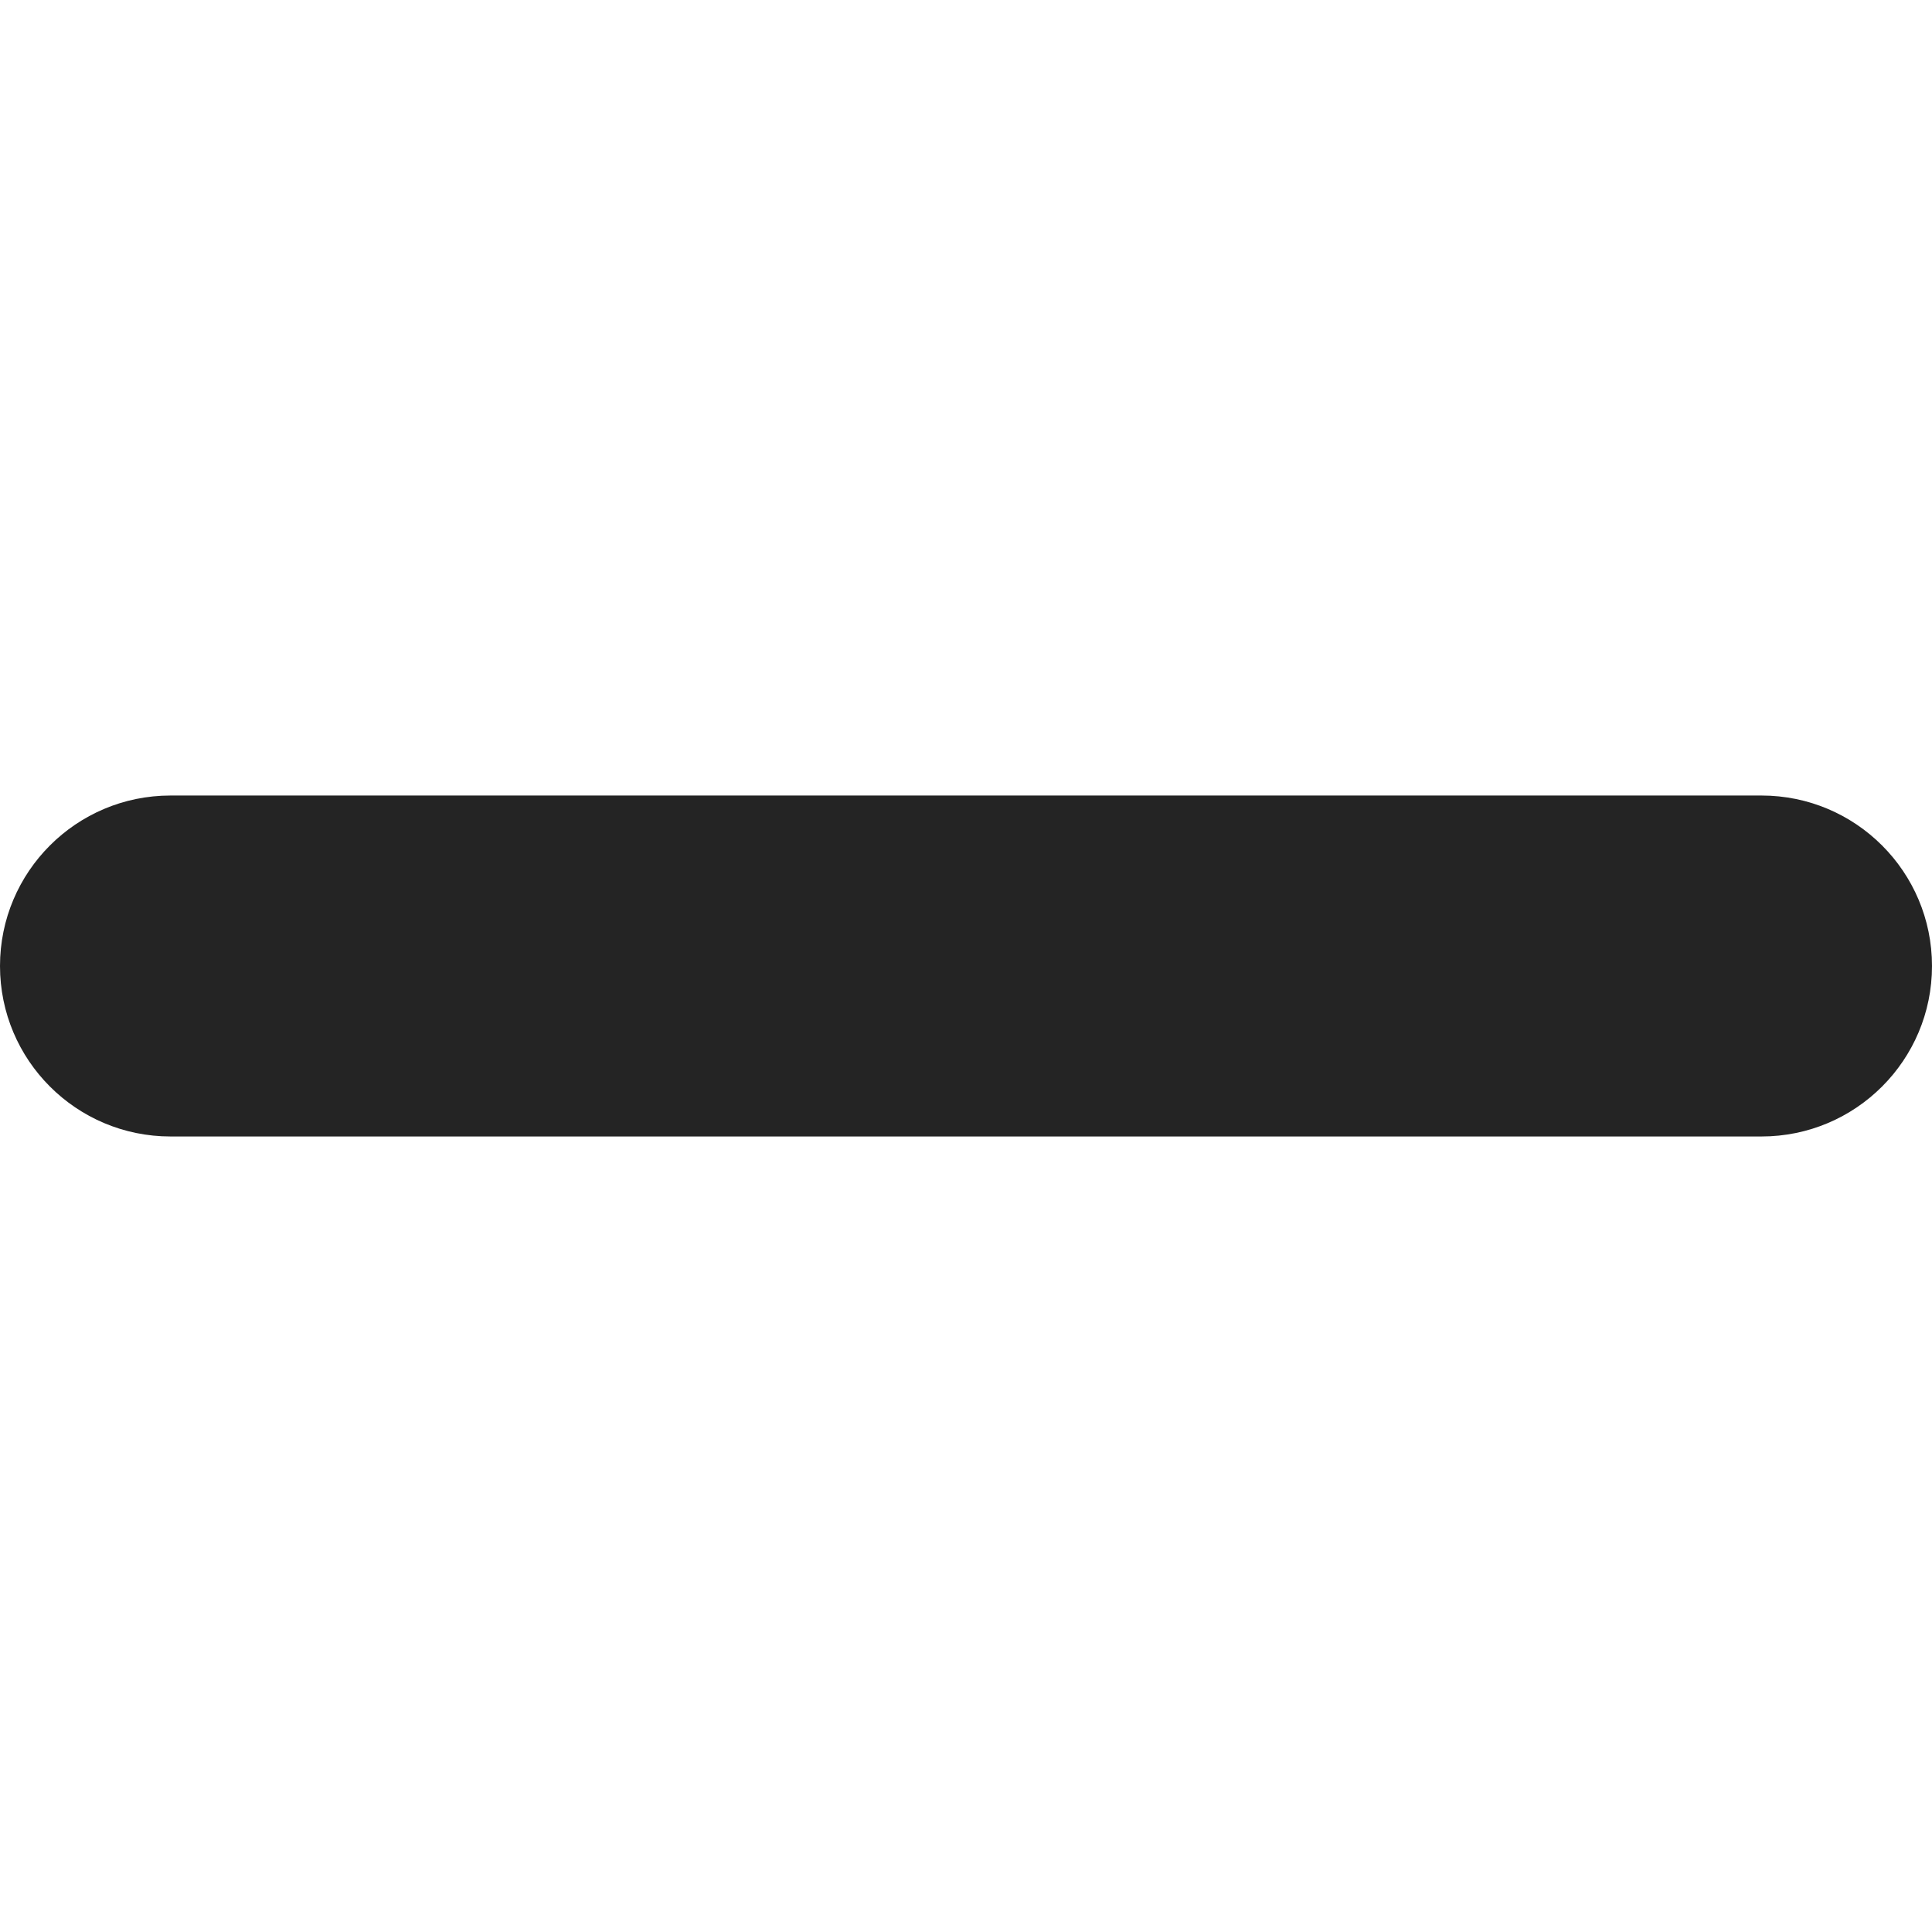
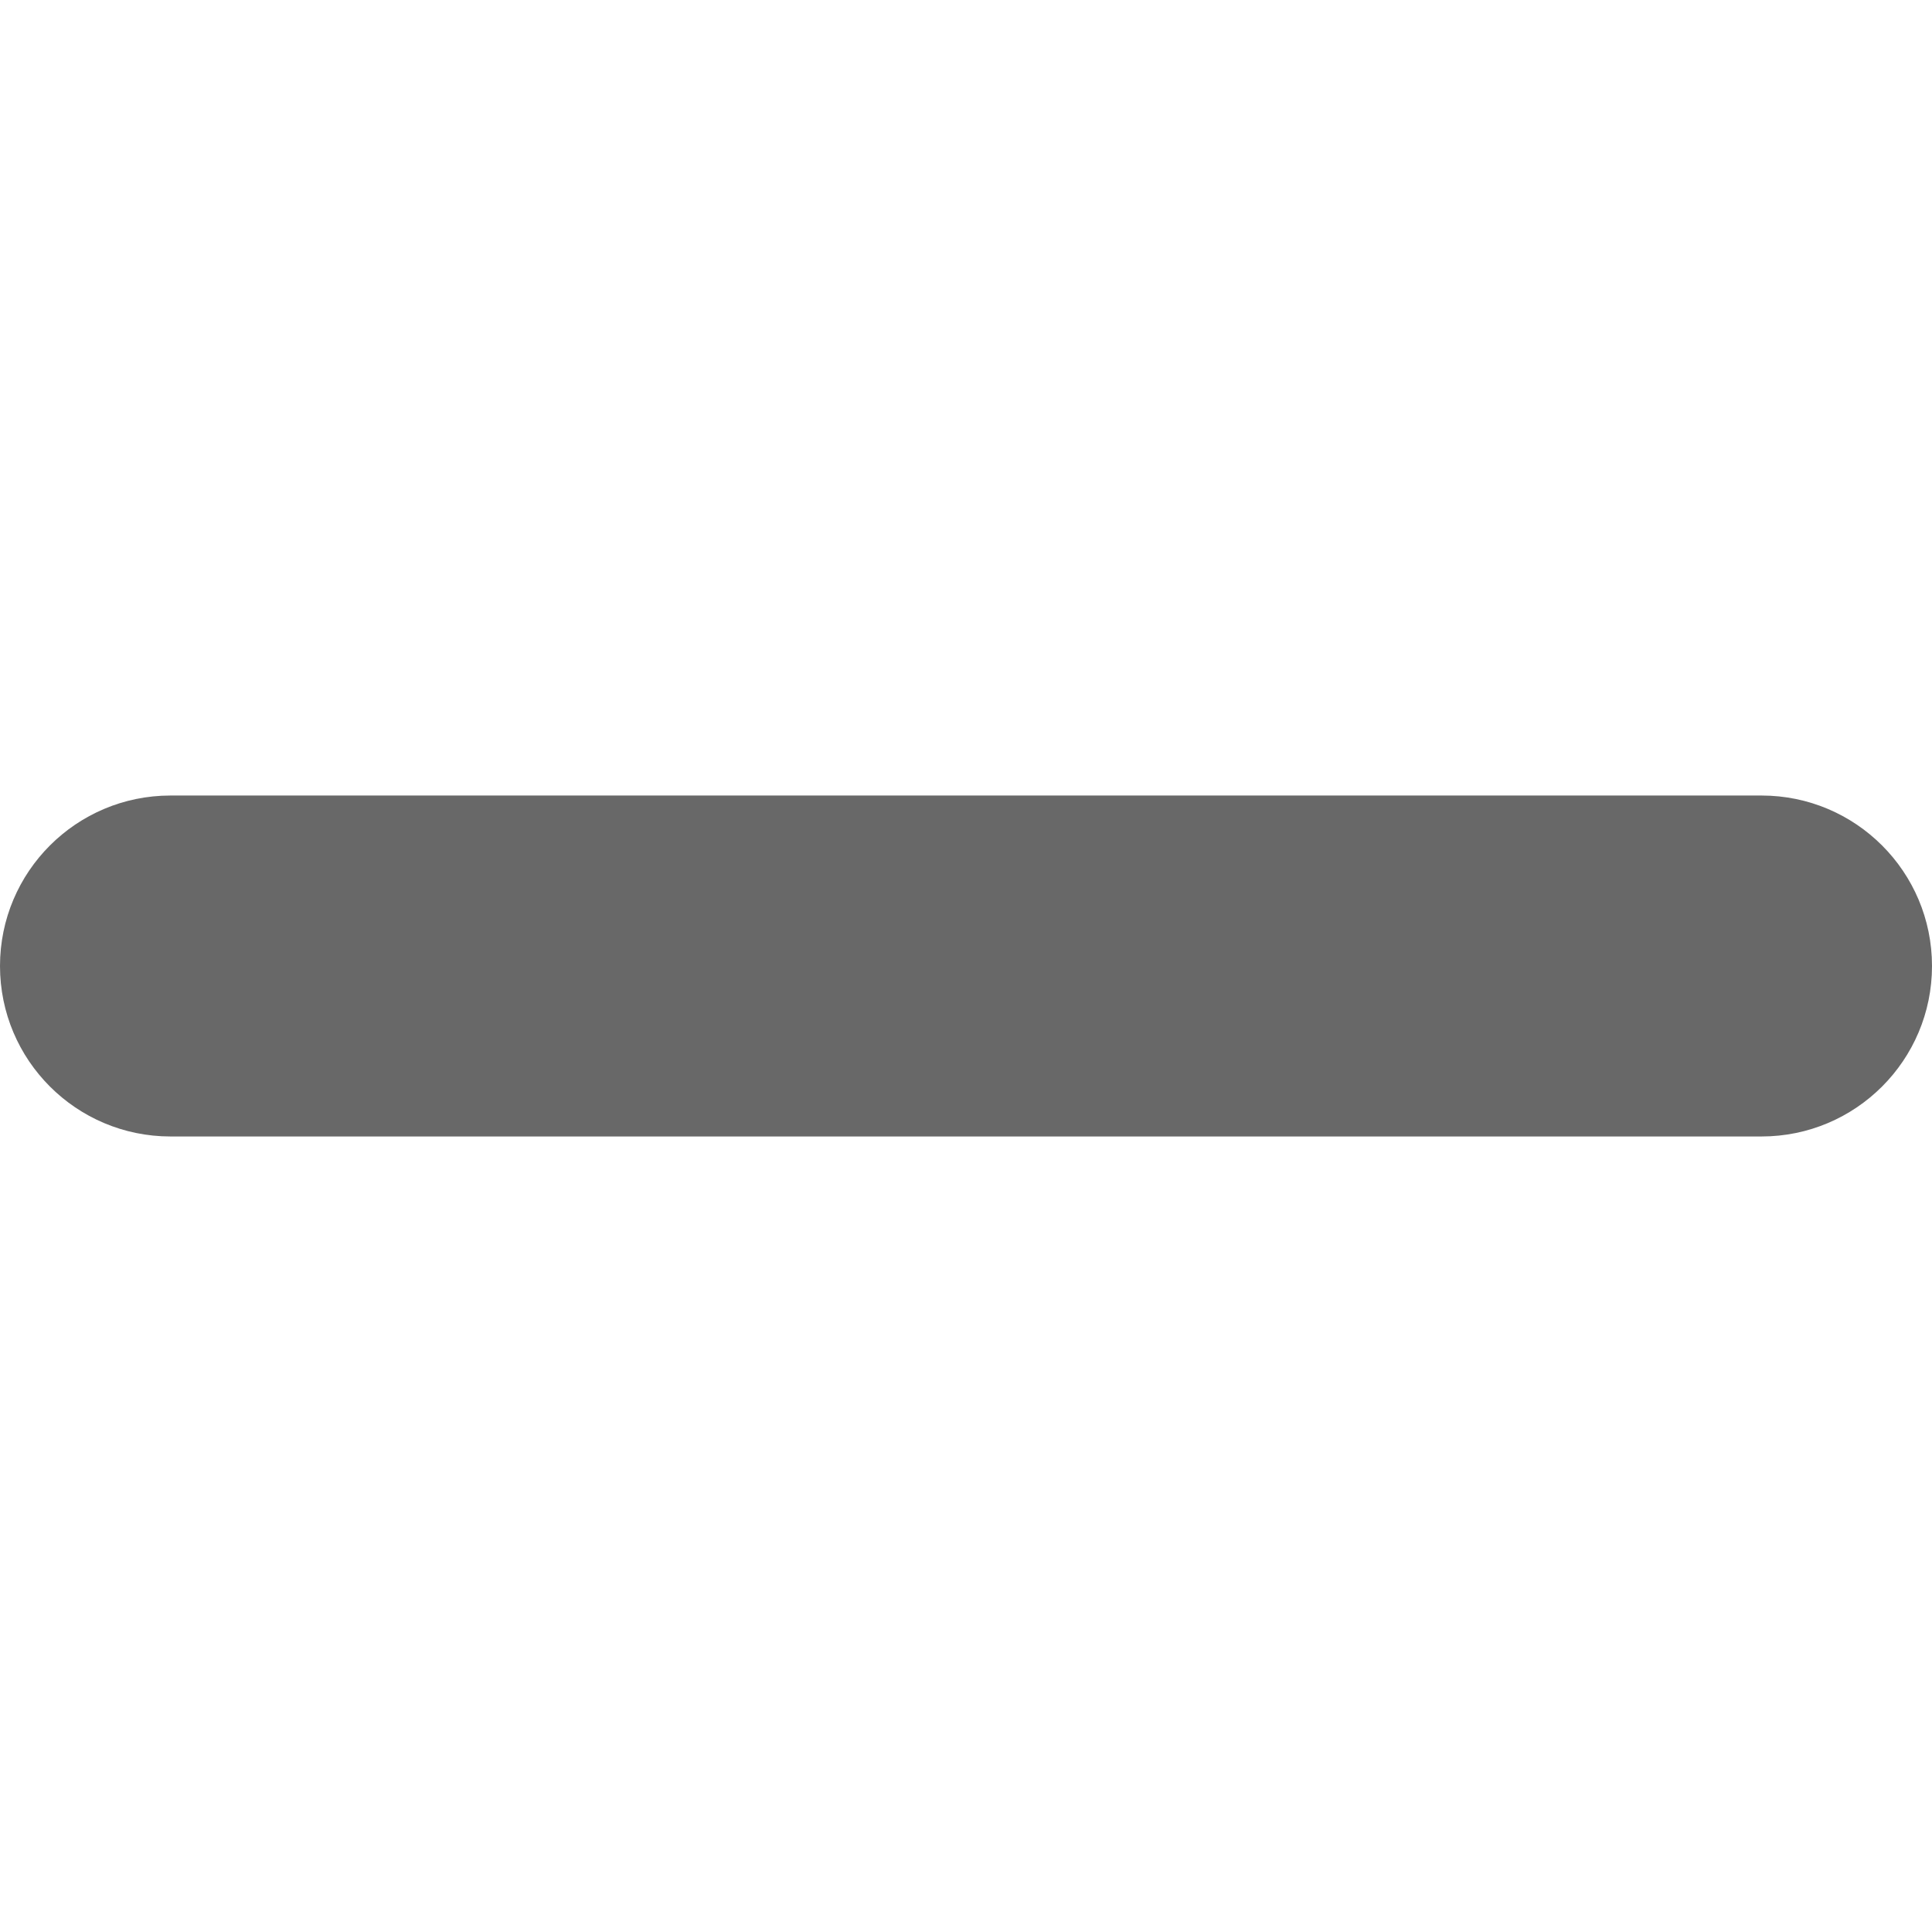
<svg xmlns="http://www.w3.org/2000/svg" width="17" height="17" viewBox="0 0 17 17">
-   <path id="Path_125837" data-name="Path 125837" d="M18,9.5H4a1.5,1.5,0,0,0,0,3H18a1.5,1.5,0,0,0,0-3Z" transform="translate(-2.5 -2.5)" fill="#242424" />
+   <path id="Path_125837" data-name="Path 125837" d="M18,9.5H4a1.5,1.5,0,0,0,0,3H18a1.5,1.5,0,0,0,0-3Z" transform="translate(-2.5 -2.5)" fill="#686868" />
</svg>
